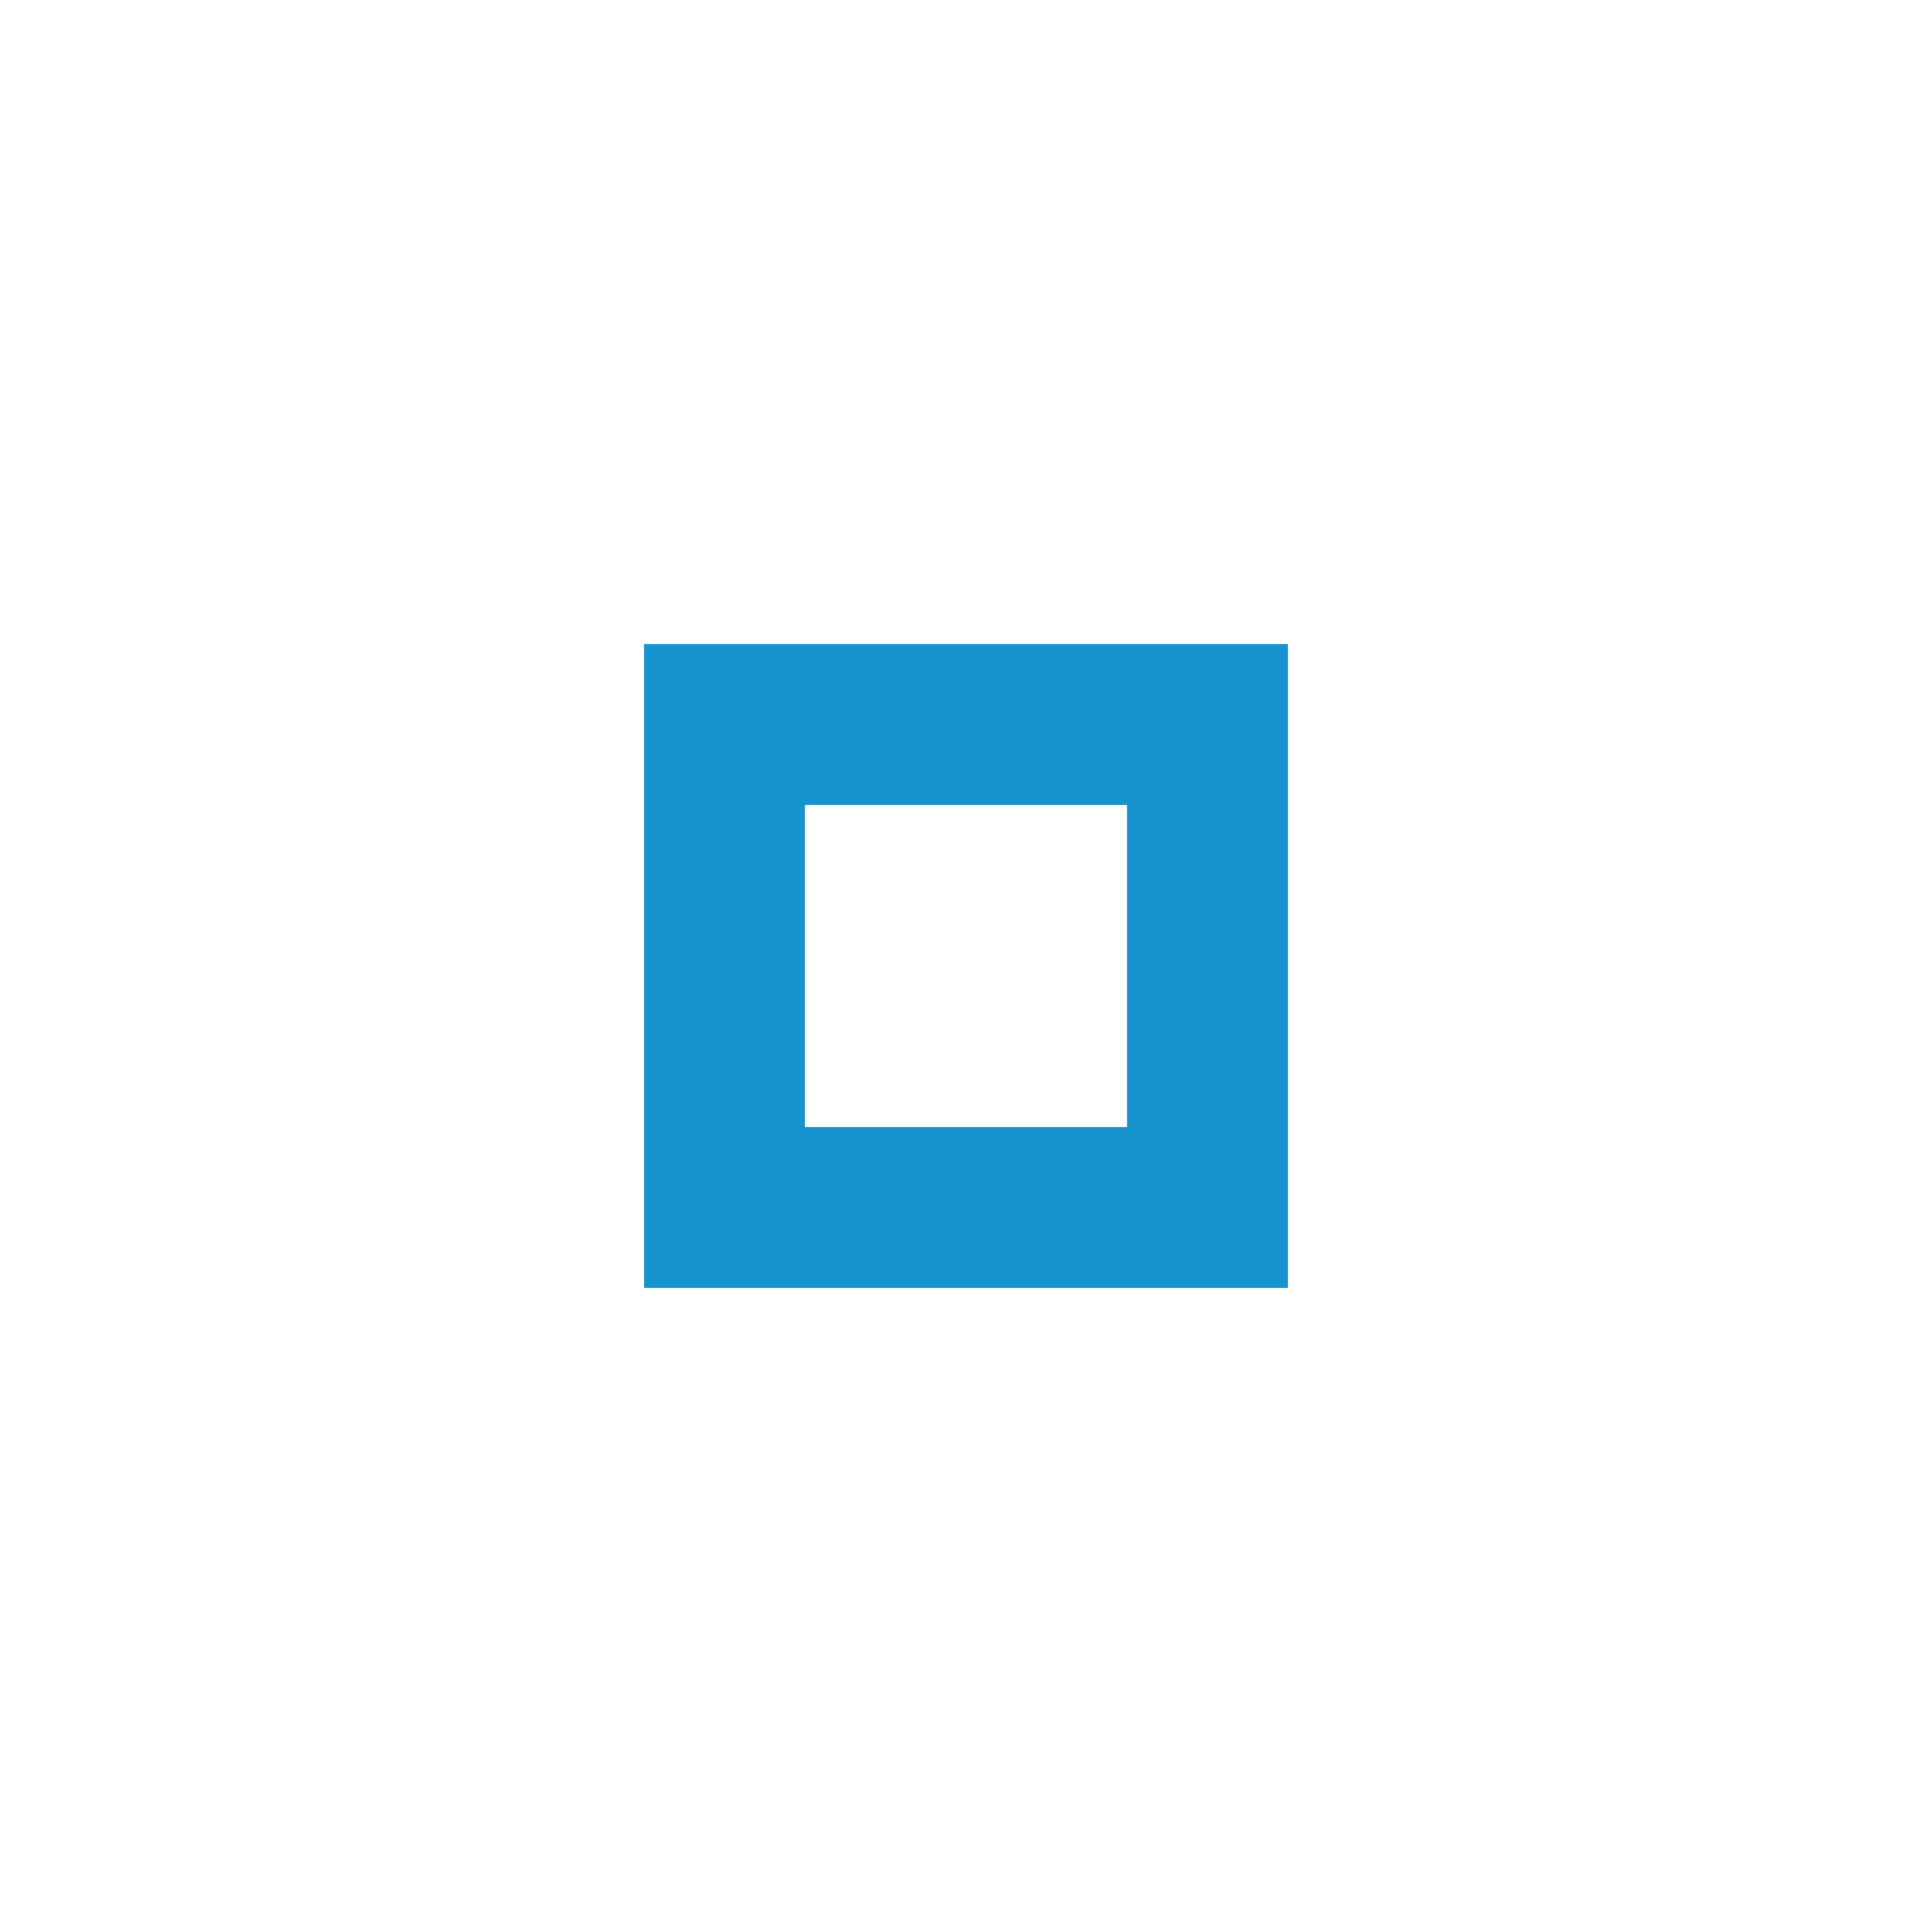
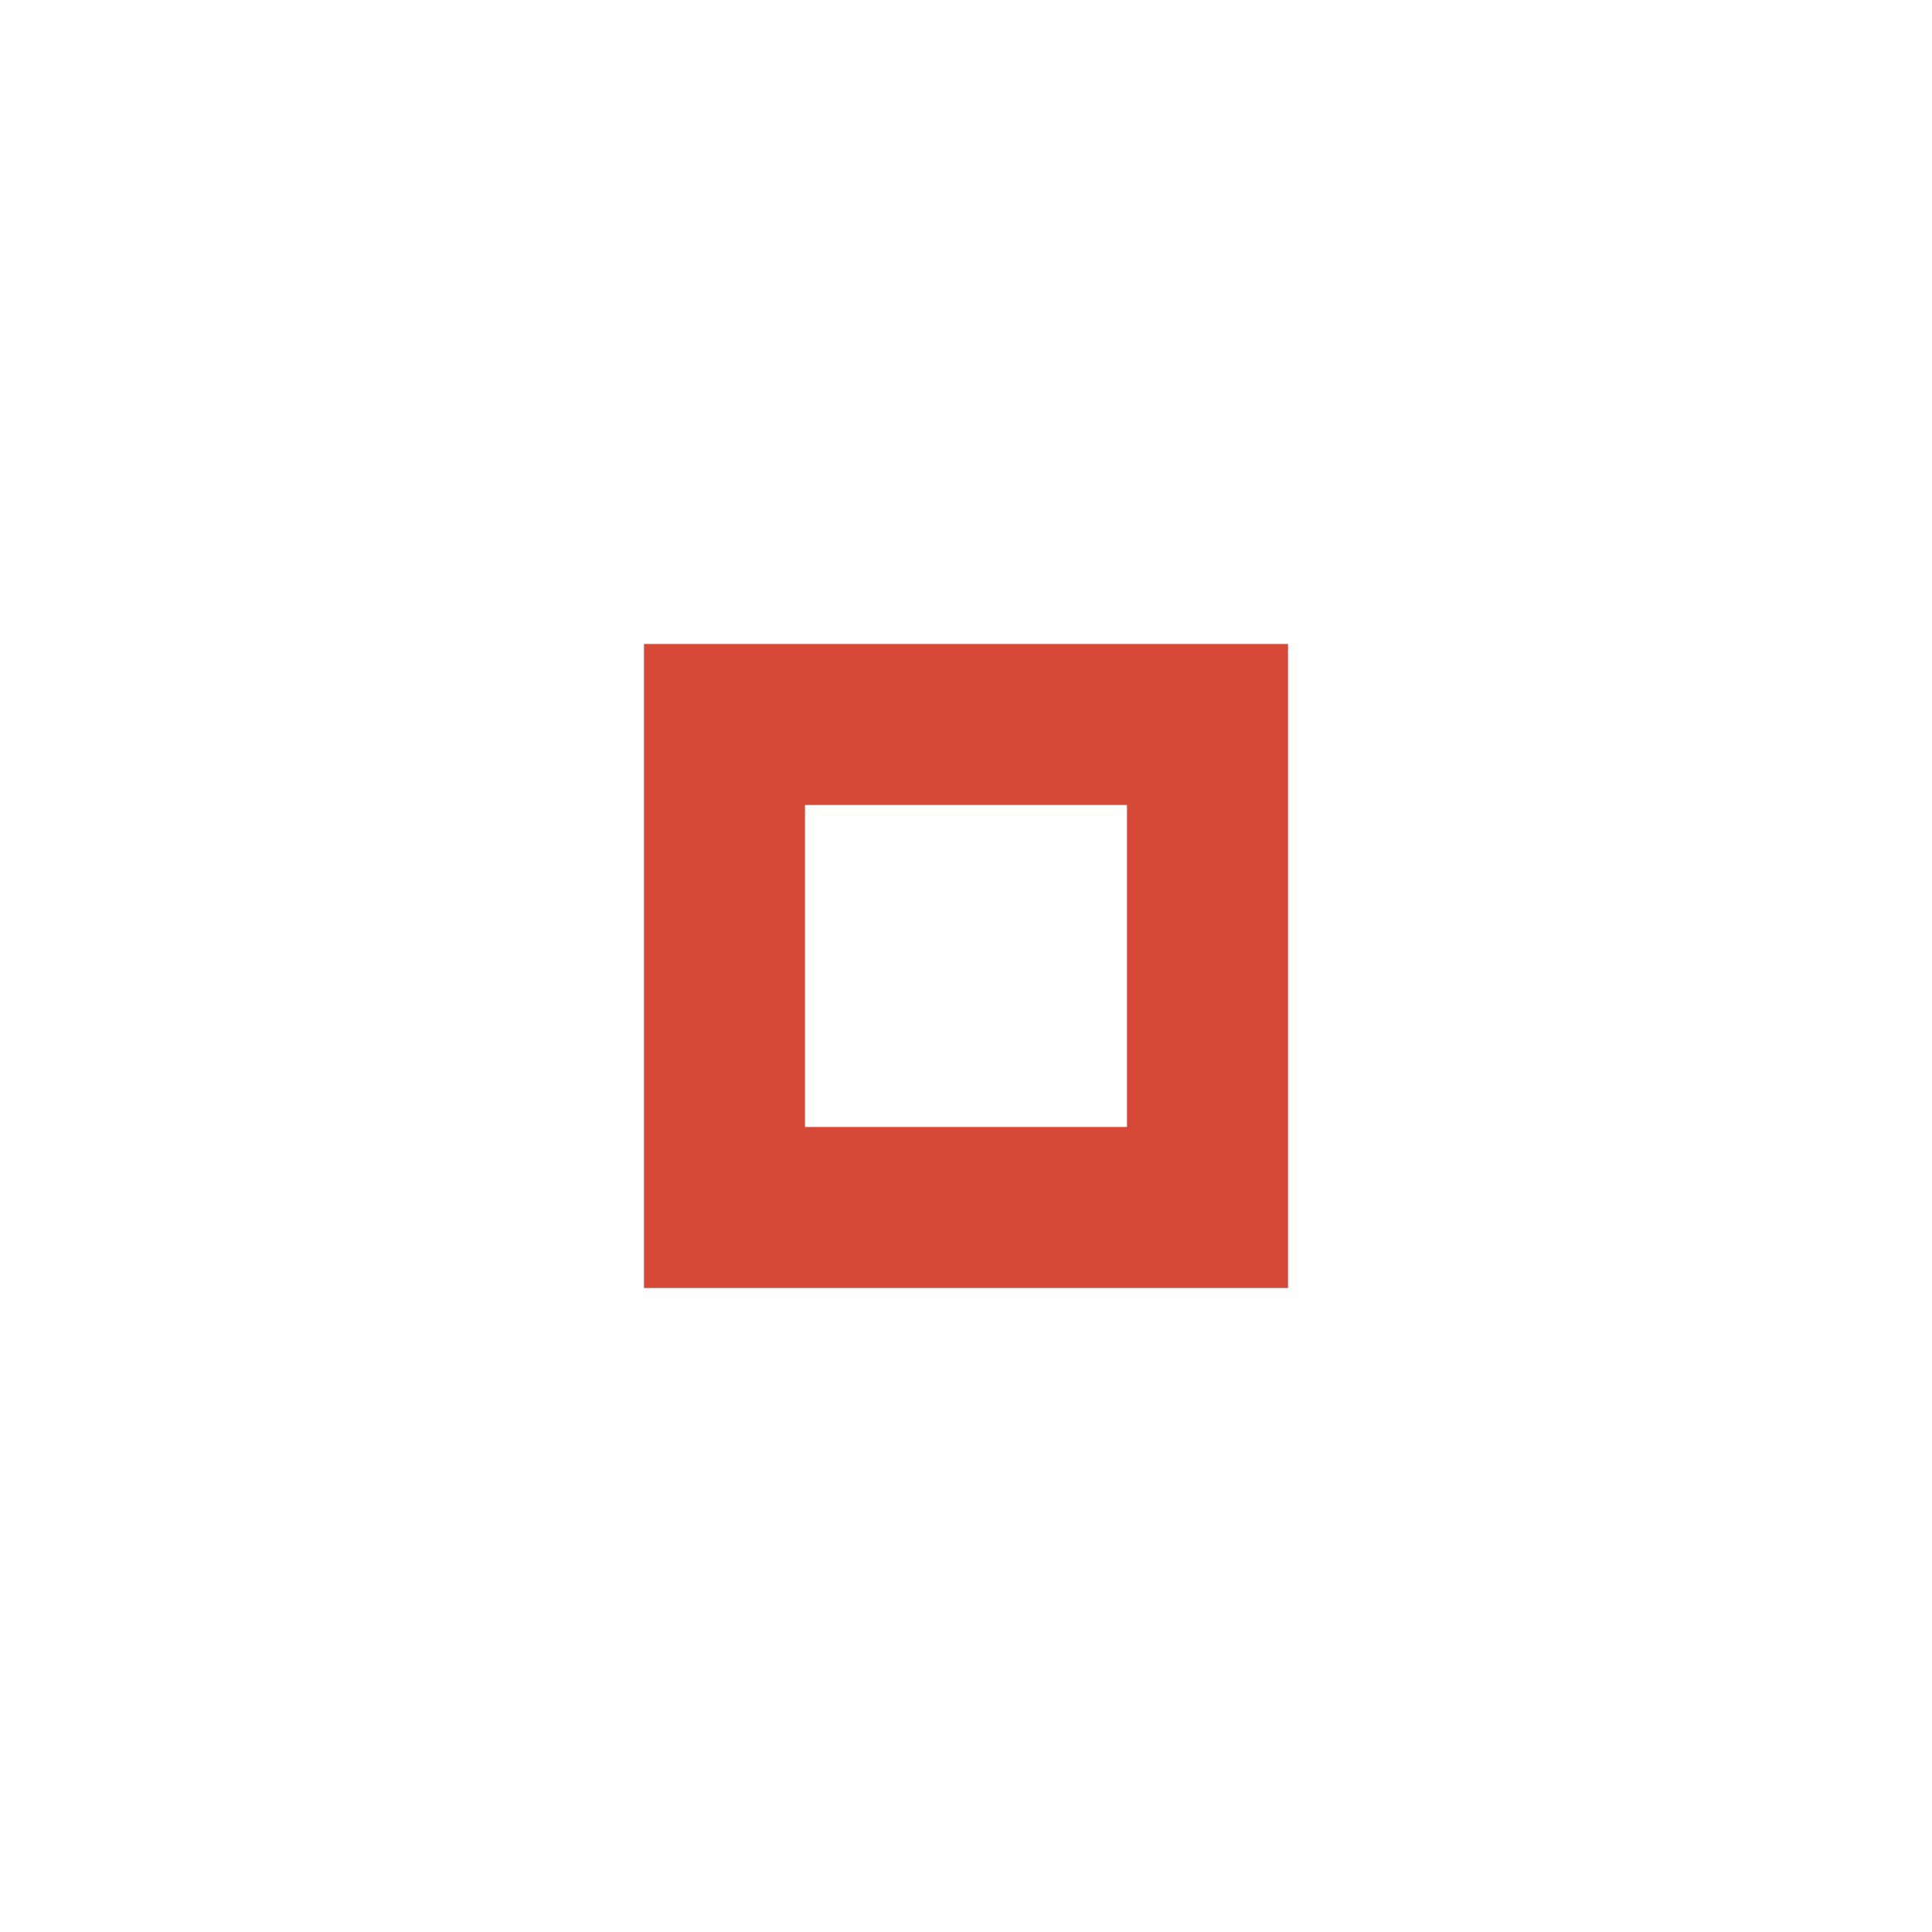
- <svg xmlns="http://www.w3.org/2000/svg" version="1.1" x="0px" y="0px" width="24px" height="24px" viewBox="0 0 24 24" xml:space="preserve" id="svg2">
-   <defs id="defs8" />
-   <path fill="#4b5871" d="M14,14h-4v-4h4V14z M16,8H8v8h8V8z" id="path4" style="stroke:none;fill:#1793cf;fill-opacity:1" />
+ <svg xmlns="http://www.w3.org/2000/svg" version="1.1" x="0px" y="0px" width="24px" height="24px" viewBox="0 0 24 24" xml:space="preserve">
+   <path fill="#d64937" d="M14,14h-4v-4h4V14z M16,8H8v8h8V8z" />
</svg>
